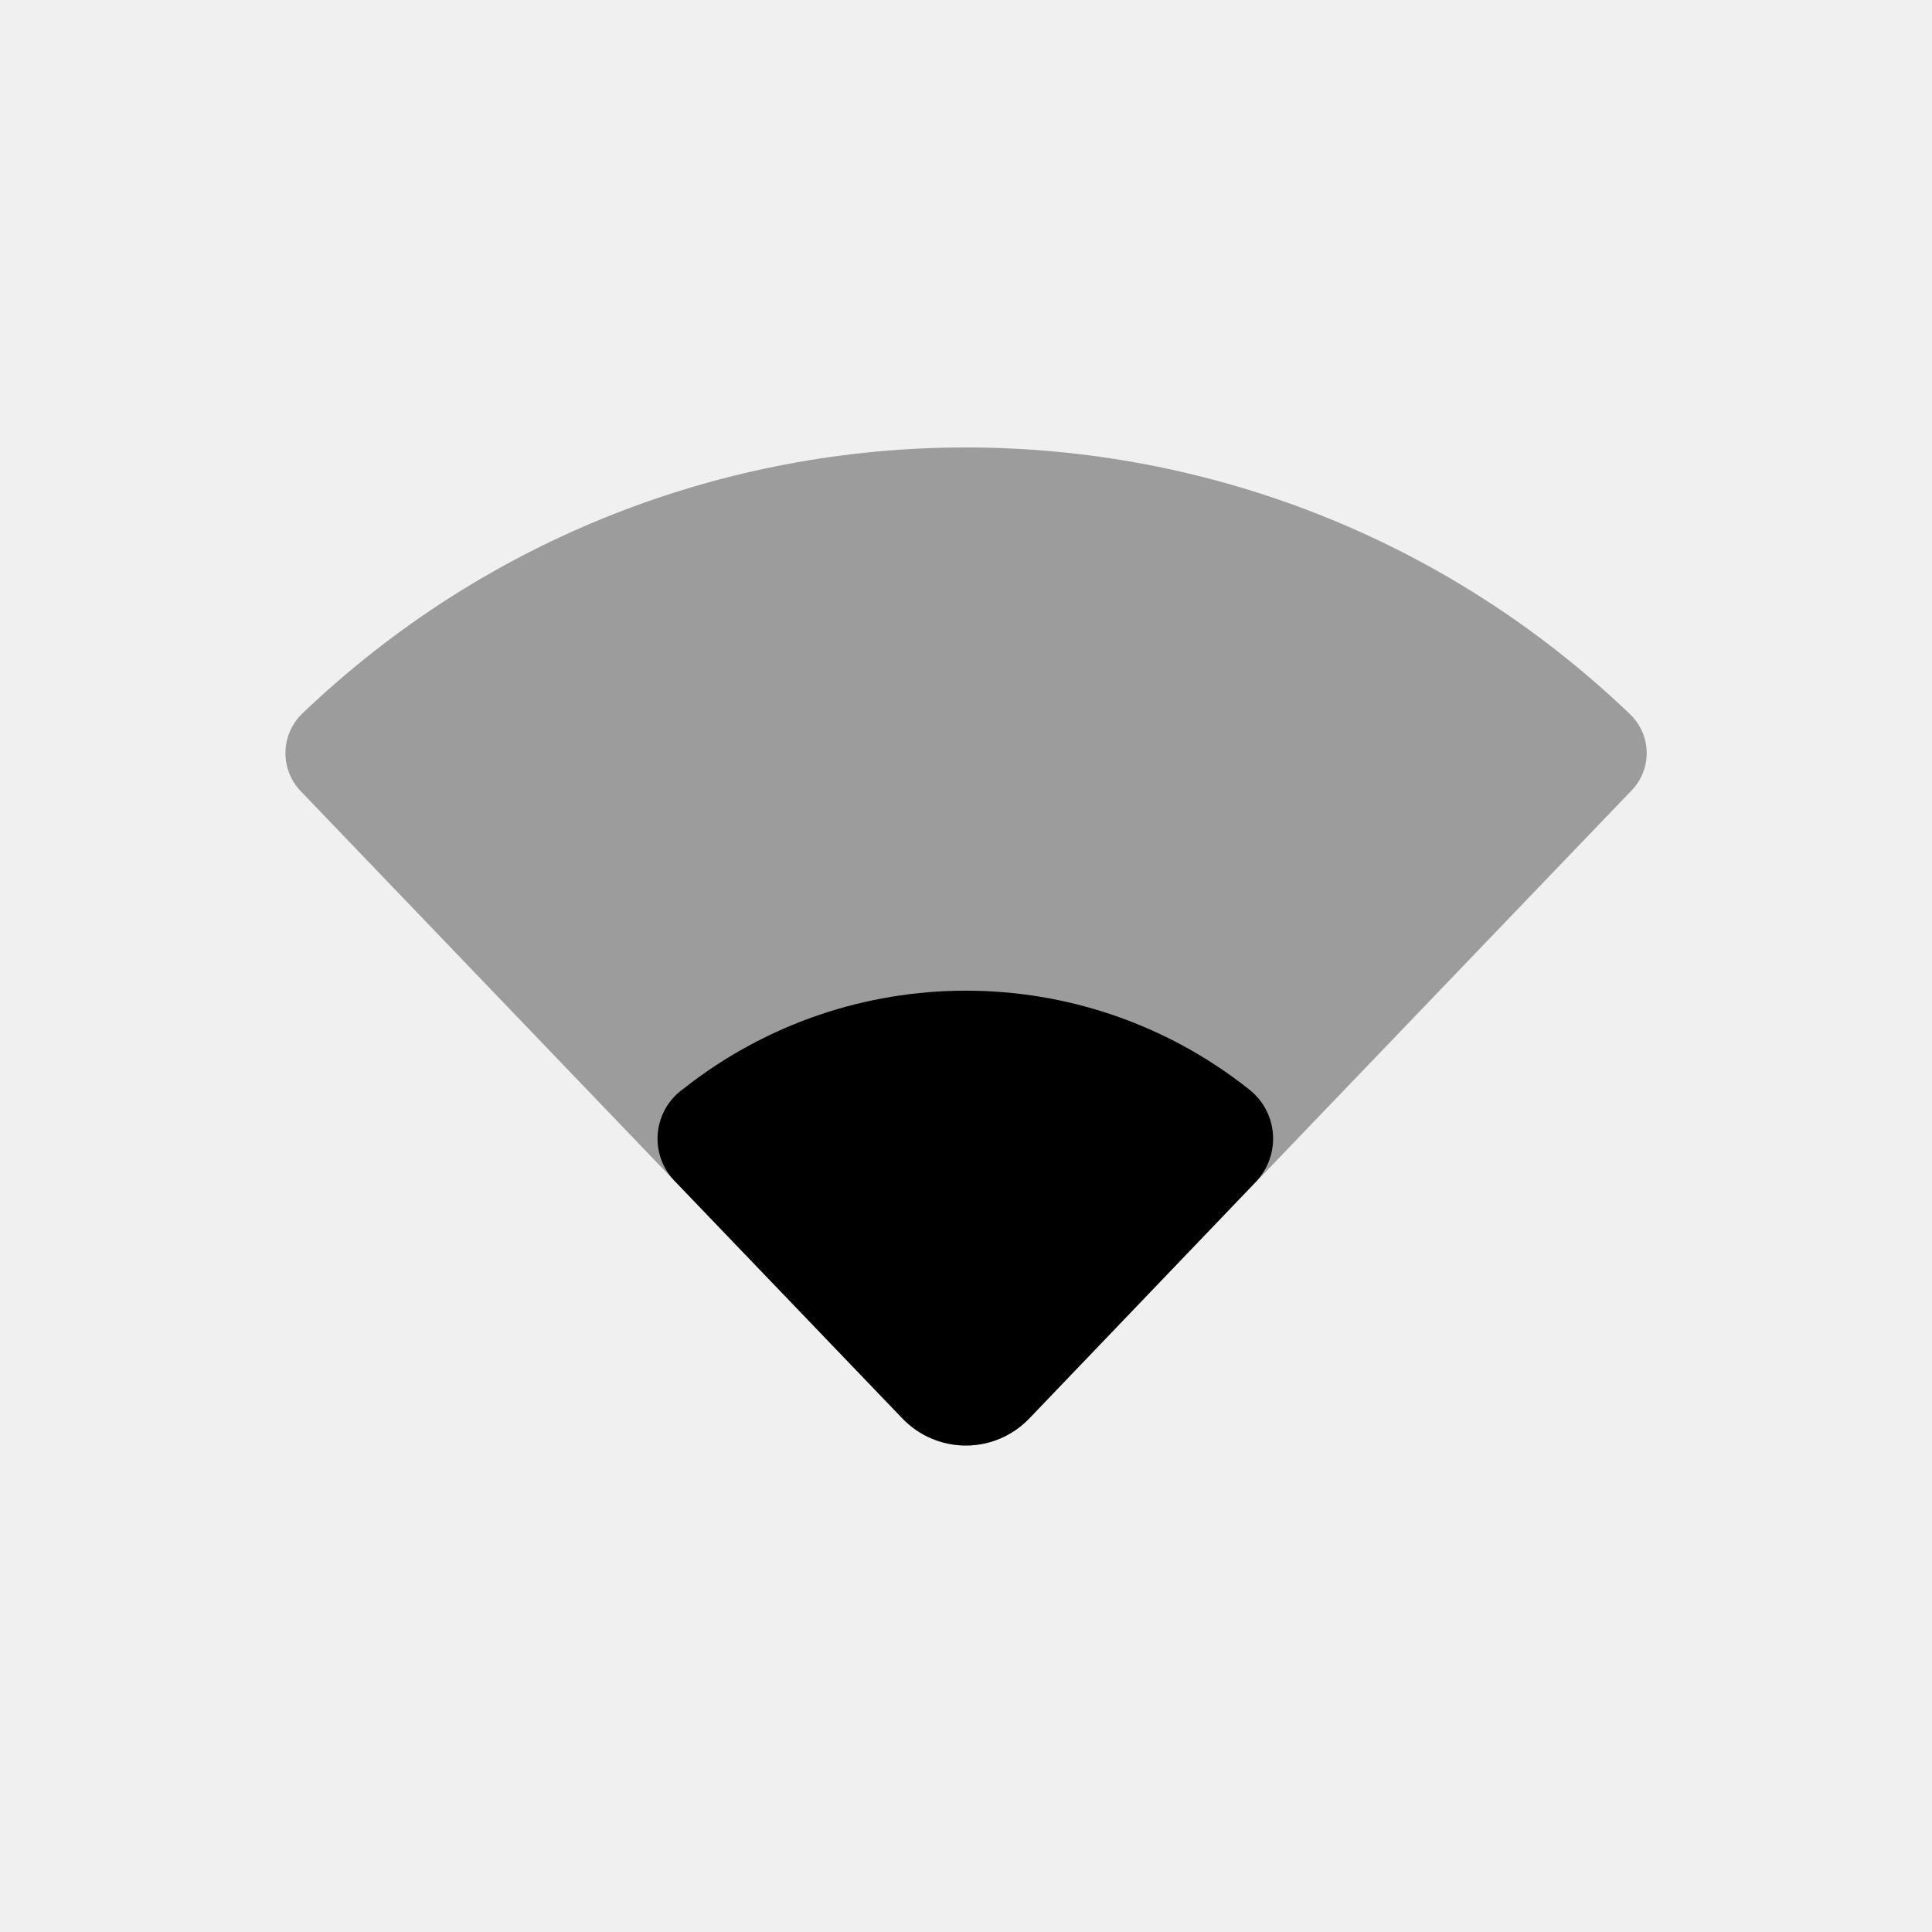
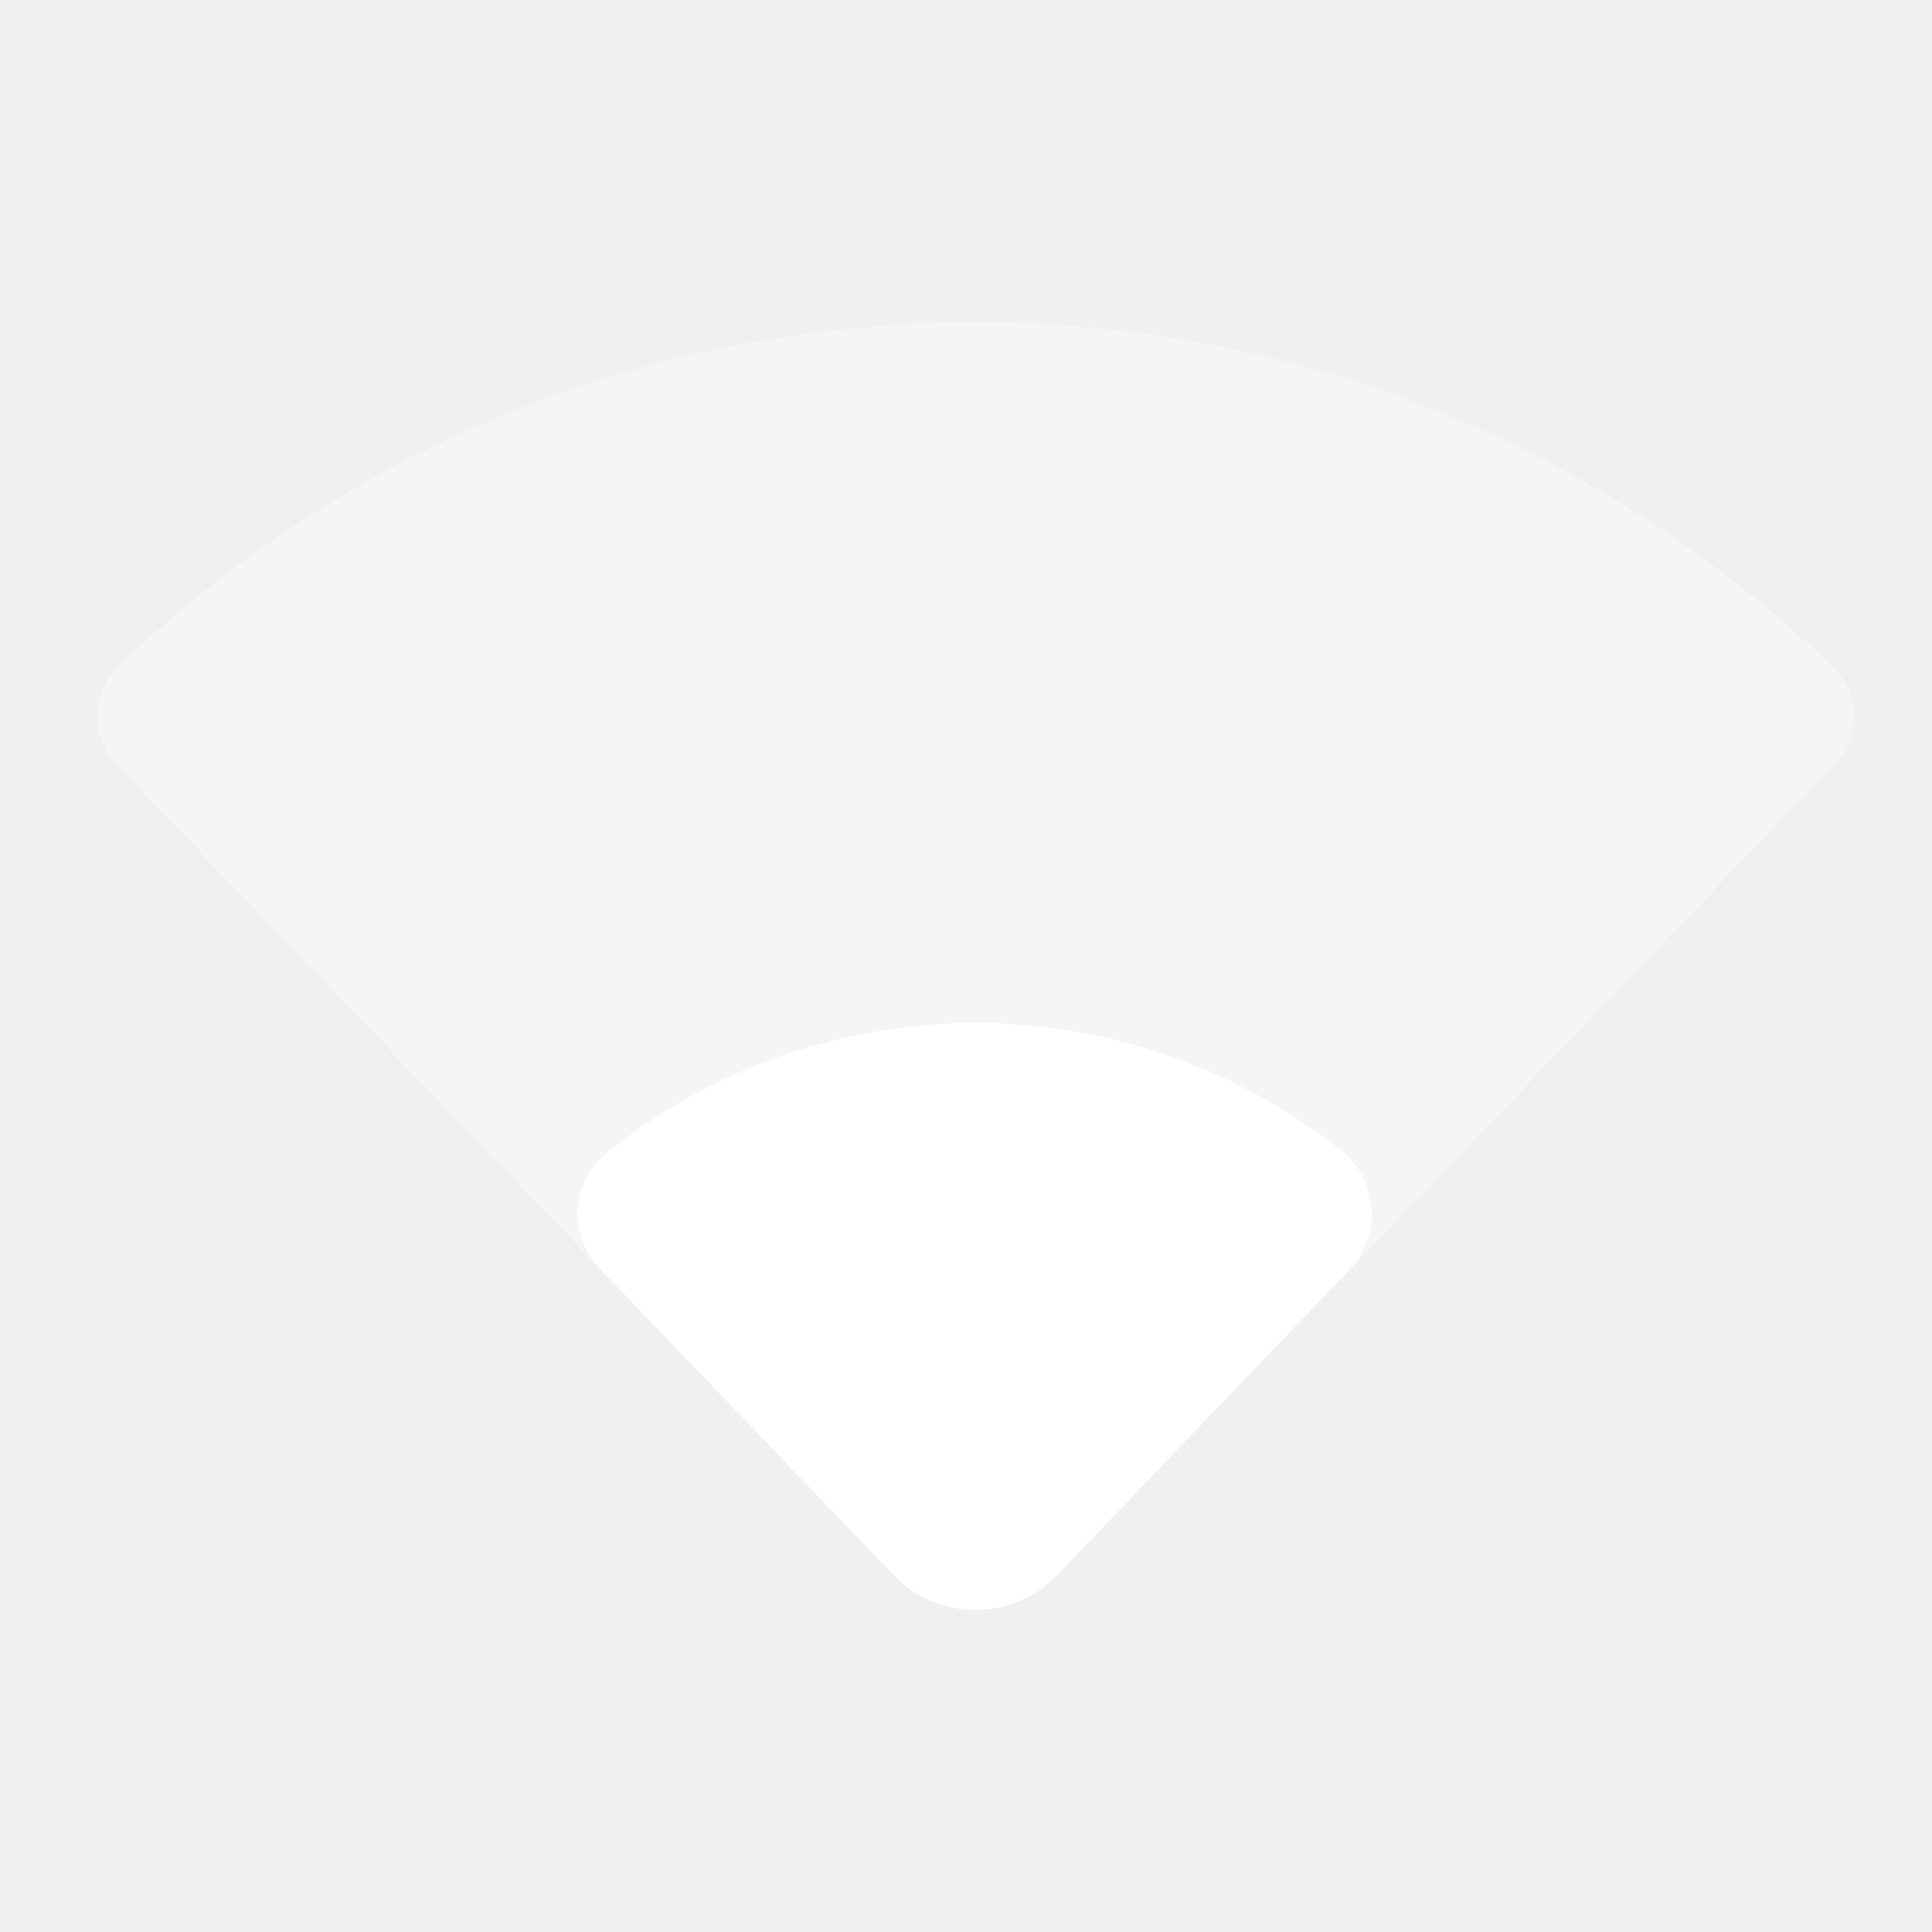
- <svg xmlns="http://www.w3.org/2000/svg" viewBox="0 0 22 22">
-   <path d="M18.58,9l-6.862,7.153a1,1,0,0,1-1.442,0L3.428,9.013a.627.627,0,0,1,.012-.886,10.936,10.936,0,0,1,15.124.008A.612.612,0,0,1,18.58,9Z" fill-rule="evenodd" opacity="0.35" />
-   <path d="M14.3,13.458,11.72,16.153a1,1,0,0,1-1.443,0L7.692,13.458A.694.694,0,0,1,7.78,12.4a5.188,5.188,0,0,1,6.437,0A.712.712,0,0,1,14.3,13.458Z" fill-rule="evenodd" />
+ <svg xmlns="http://www.w3.org/2000/svg" viewBox="0 0 22 22" version="1.1" id="svg2">
+   <defs id="defs2" />
+   <g id="g2" style="fill:#ffffff" transform="matrix(1.290279,0,0,1.290279,-3.083806,-2.906455)">
+     <path d="m 18.58,9 -6.862,7.153 a 1,1 0 0 1 -1.442,0 L 3.428,9.013 A 0.627,0.627 0 0 1 3.44,8.127 10.936,10.936 0 0 1 18.564,8.135 0.612,0.612 0 0 1 18.58,9 Z" fill-rule="evenodd" opacity="0.35" id="path1" style="fill:#ffffff" />
+     <path d="m 14.3,13.458 -2.58,2.695 a 1,1 0 0 1 -1.443,0 L 7.692,13.458 A 0.694,0.694 0 0 1 7.78,12.4 a 5.188,5.188 0 0 1 6.437,0 0.712,0.712 0 0 1 0.083,1.058 z" fill-rule="evenodd" id="path2" style="fill:#ffffff" />
+   </g>
</svg>
